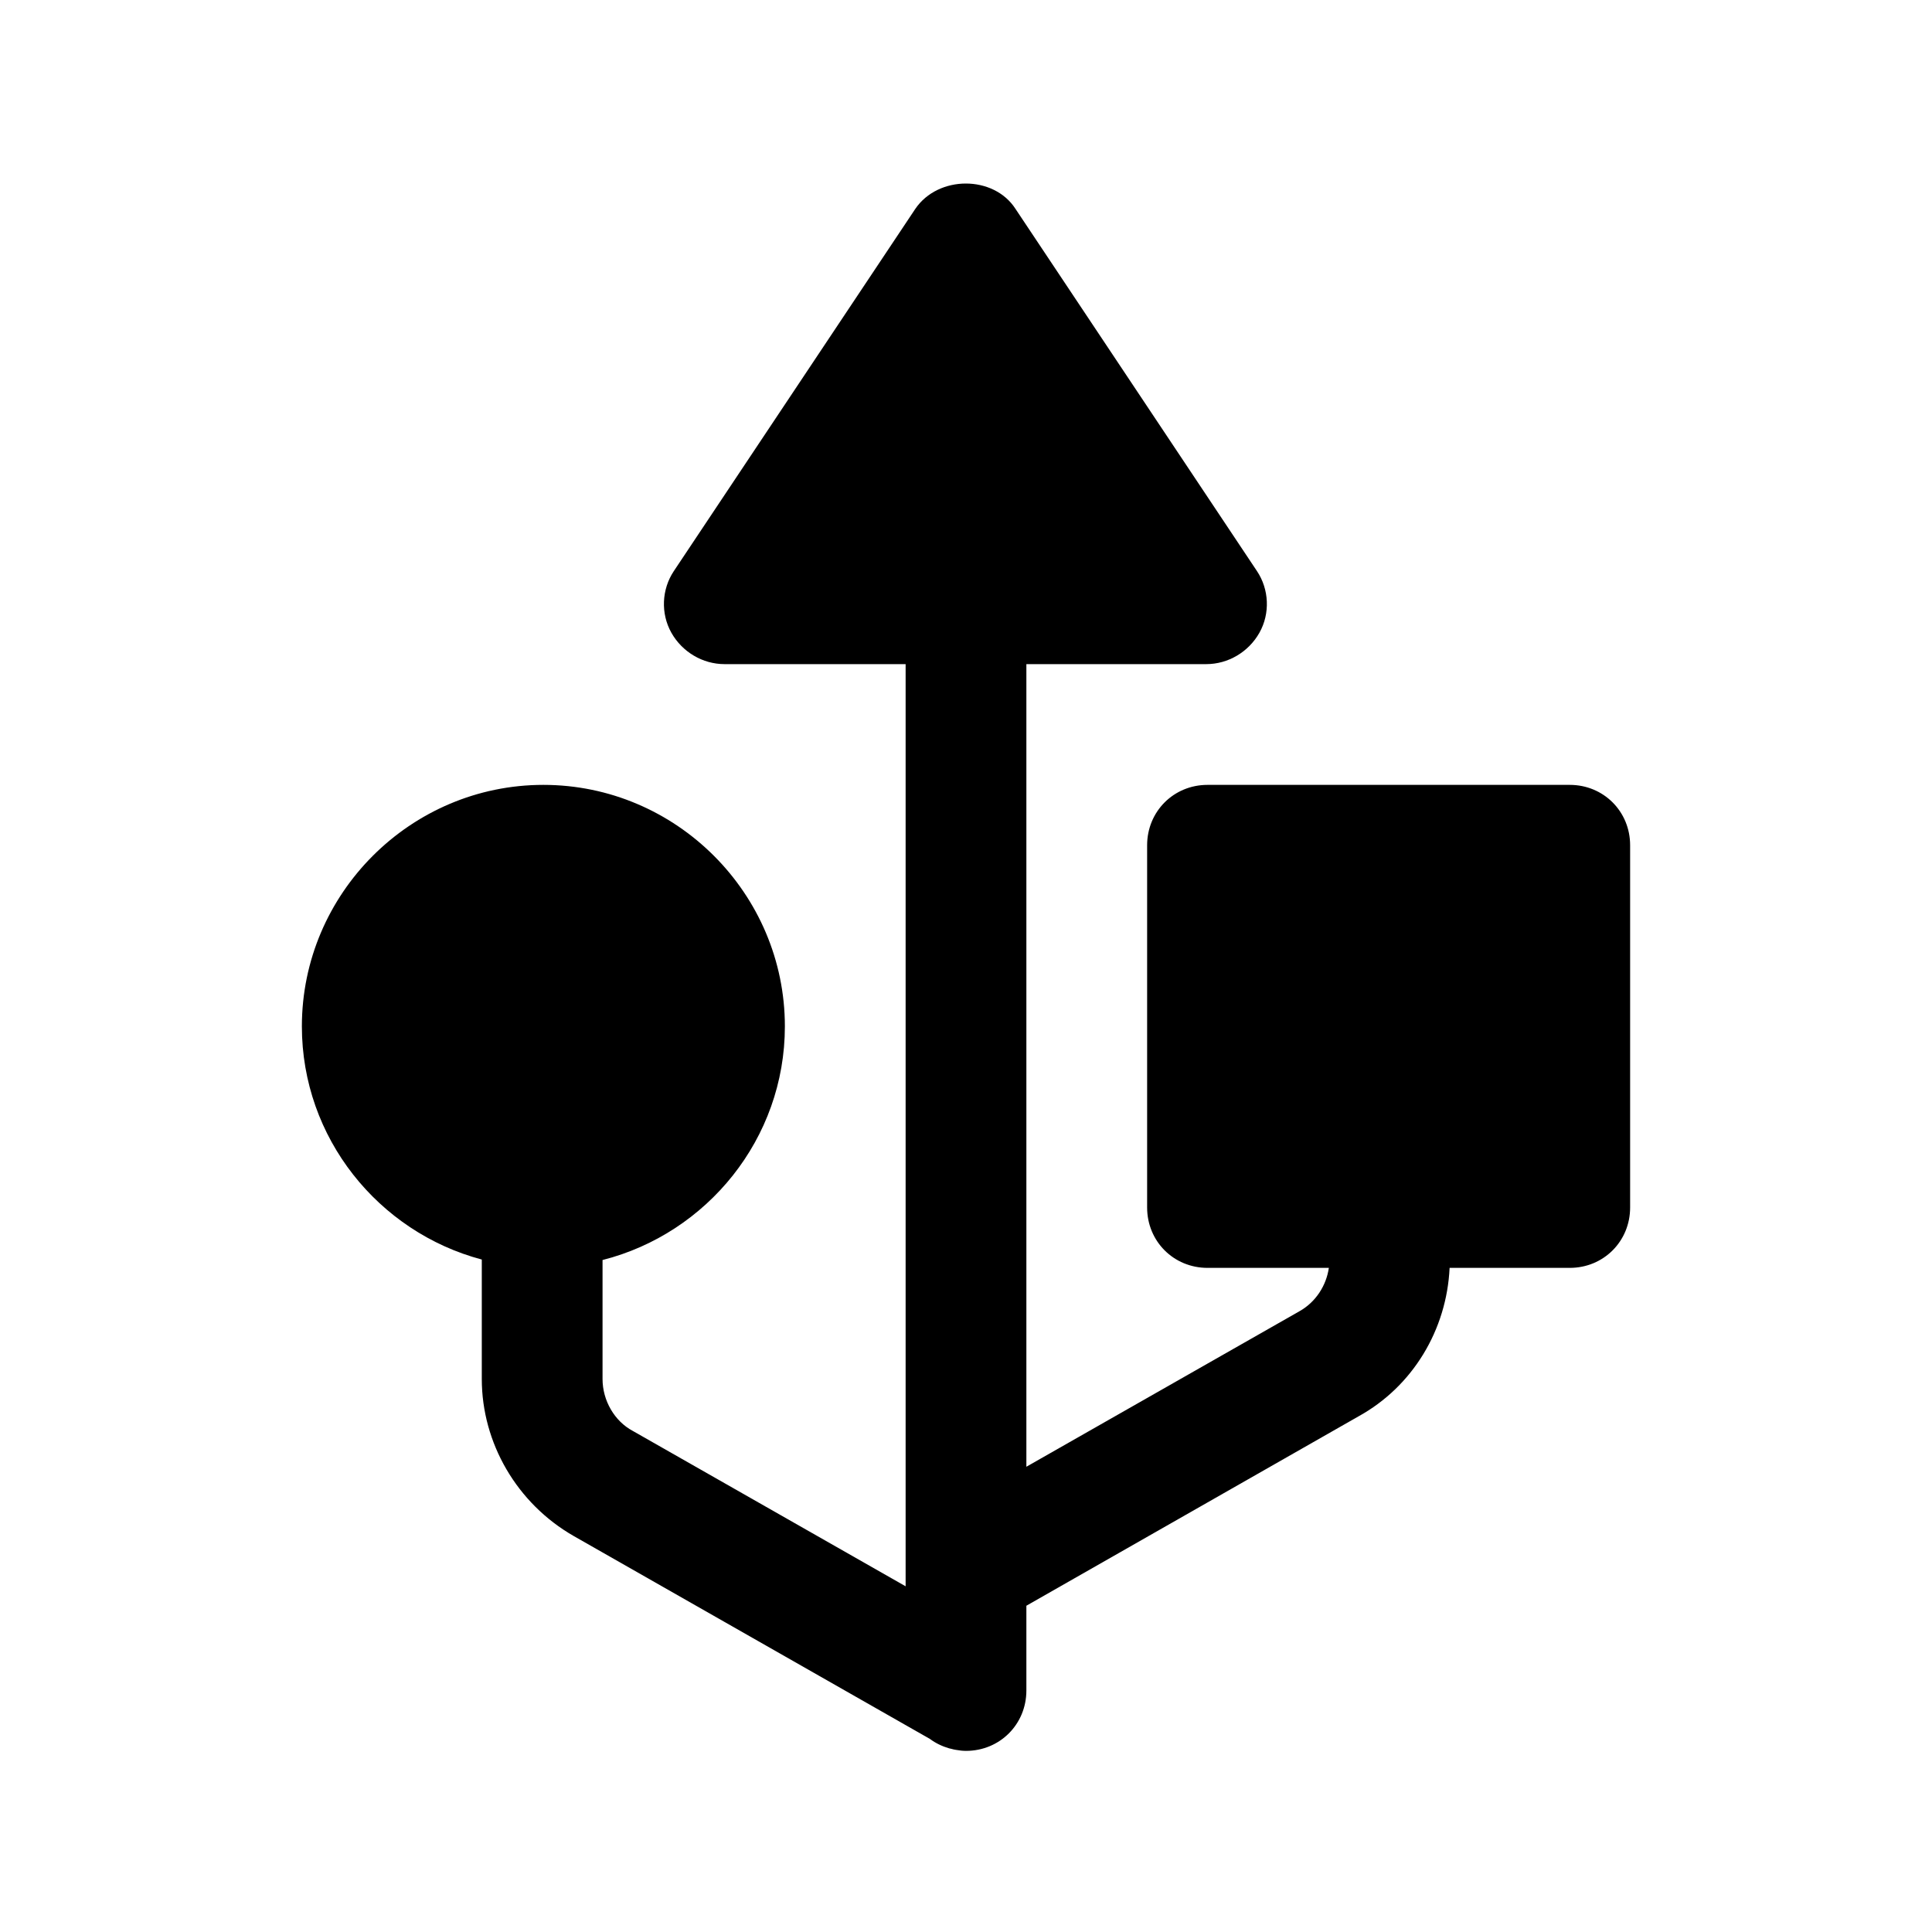
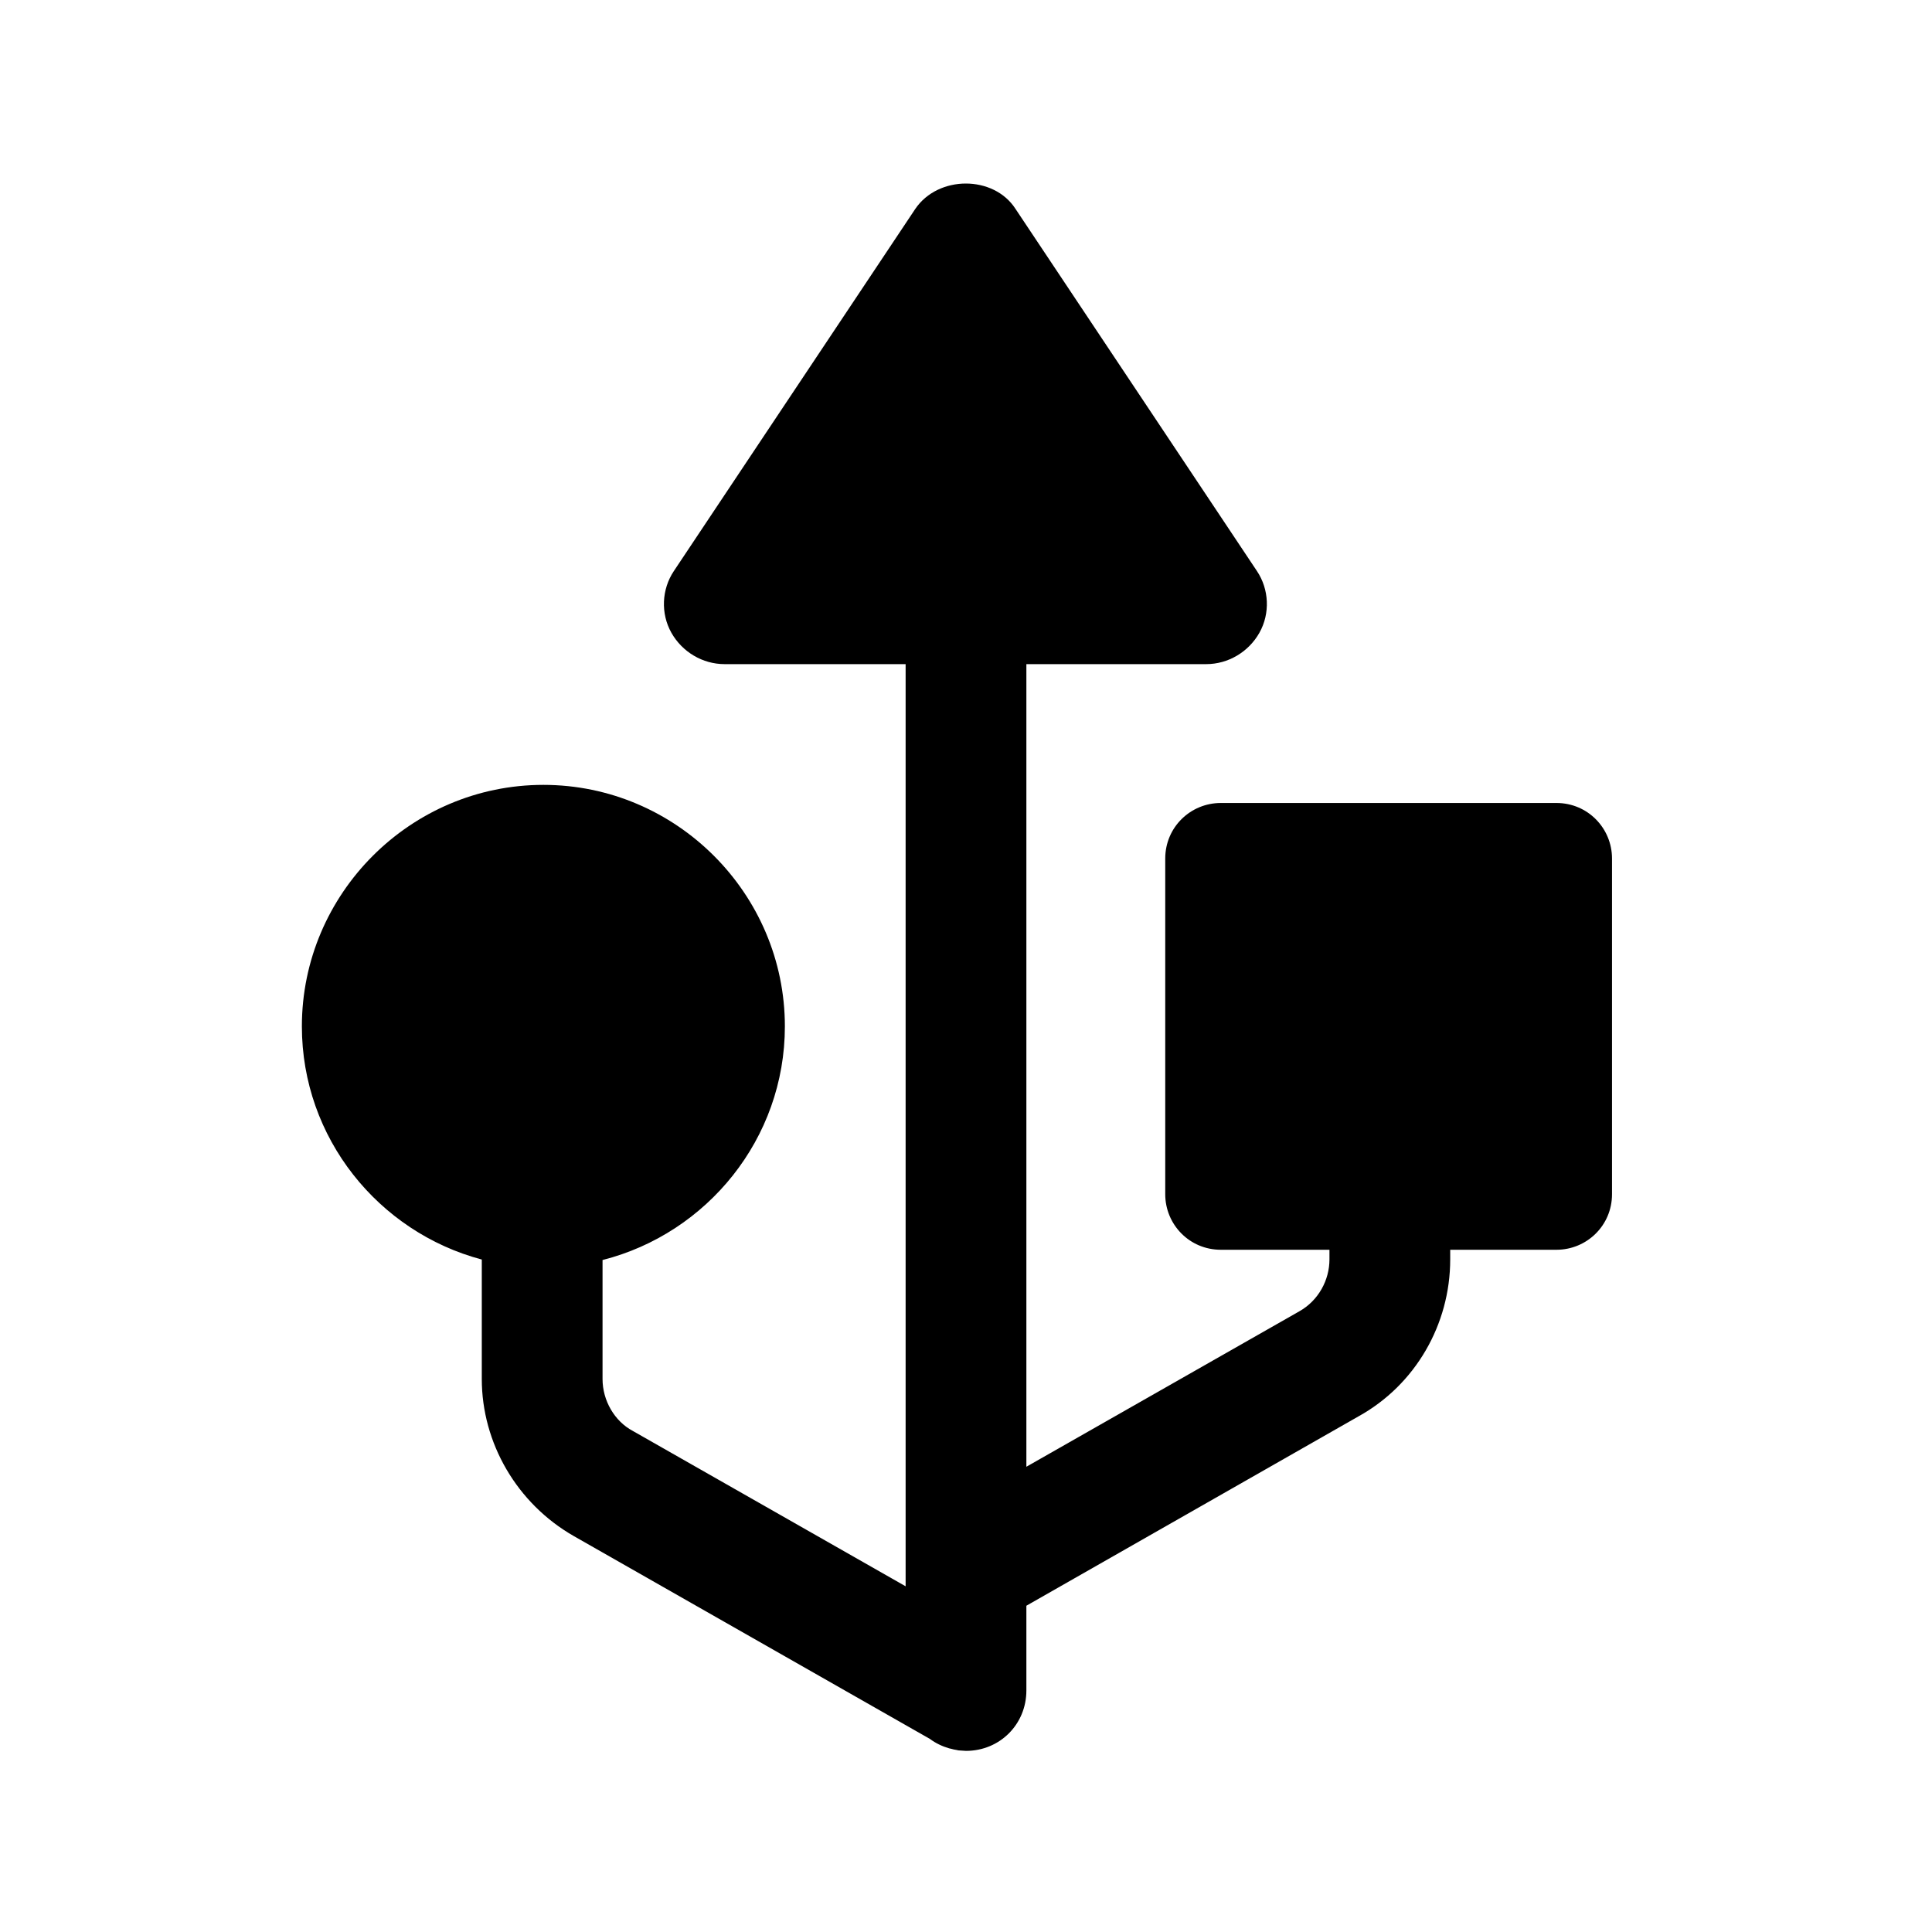
<svg xmlns="http://www.w3.org/2000/svg" width="16" height="16" viewBox="0 0 16 16" fill="none">
-   <path d="M7.58 1.73C7.77 1.45 8.23 1.45 8.41 1.73L10.41 4.73C10.51 4.88 10.52 5.08 10.43 5.24C10.34 5.4 10.17 5.5 9.99 5.5H8.5V12.147L10.76 10.86C10.898 10.783 10.984 10.645 11.005 10.5H10C9.72 10.5 9.5 10.28 9.5 10V7C9.5 6.72 9.72 6.5 10 6.5H13C13.28 6.5 13.5 6.72 13.5 7V10C13.5 10.28 13.28 10.5 13 10.5H12.005C11.981 11.013 11.7 11.482 11.25 11.73L8.5 13.298V14C8.5 14.28 8.28 14.5 8 14.5C7.974 14.5 7.947 14.497 7.919 14.492C7.905 14.49 7.891 14.487 7.878 14.483C7.872 14.482 7.866 14.48 7.86 14.479C7.802 14.462 7.748 14.436 7.701 14.401L4.75 12.72C4.28 12.45 3.99 11.95 3.99 11.42V10.431C3.135 10.204 2.5 9.424 2.5 8.5C2.5 7.4 3.4 6.5 4.5 6.5C5.6 6.5 6.5 7.4 6.5 8.5C6.5 9.431 5.855 10.215 4.99 10.435V11.42C4.99 11.6 5.09 11.77 5.24 11.85L7.5 13.137V5.5H6C5.82 5.5 5.65 5.4 5.56 5.24C5.47 5.08 5.48 4.88 5.58 4.73L7.58 1.73Z" fill="currentColor" />
+   <path d="M7.58 1.73C7.77 1.45 8.23 1.45 8.41 1.73L10.41 4.73C10.51 4.88 10.52 5.08 10.43 5.24C10.34 5.4 10.17 5.5 9.99 5.5H8.5V12.147L10.76 10.86C10.92 10.77 11.01 10.6 11.01 10.43V10.35H10.11C9.85 10.35 9.65 10.14 9.65 9.89V7.11C9.65 6.85 9.86 6.65 10.11 6.65H12.89C13.15 6.65 13.35 6.86 13.35 7.11V9.89C13.35 10.15 13.14 10.35 12.89 10.35H12.01V10.43C12.01 10.97 11.72 11.47 11.25 11.73L8.5 13.298V14C8.5 14.28 8.28 14.5 8 14.5L7.938 14.496C7.932 14.495 7.926 14.493 7.919 14.492C7.905 14.49 7.891 14.487 7.878 14.483C7.872 14.482 7.866 14.48 7.86 14.479C7.802 14.462 7.748 14.436 7.701 14.401L4.75 12.72C4.28 12.45 3.99 11.95 3.99 11.42V10.431C3.135 10.204 2.5 9.424 2.5 8.5C2.5 7.4 3.4 6.5 4.5 6.5C5.6 6.5 6.5 7.4 6.5 8.5C6.5 9.431 5.855 10.215 4.99 10.435V11.42C4.99 11.6 5.09 11.77 5.24 11.85L7.5 13.137V5.5H6C5.82 5.5 5.65 5.4 5.56 5.24C5.47 5.08 5.48 4.88 5.58 4.73L7.58 1.73Z" fill="black" />
</svg>
